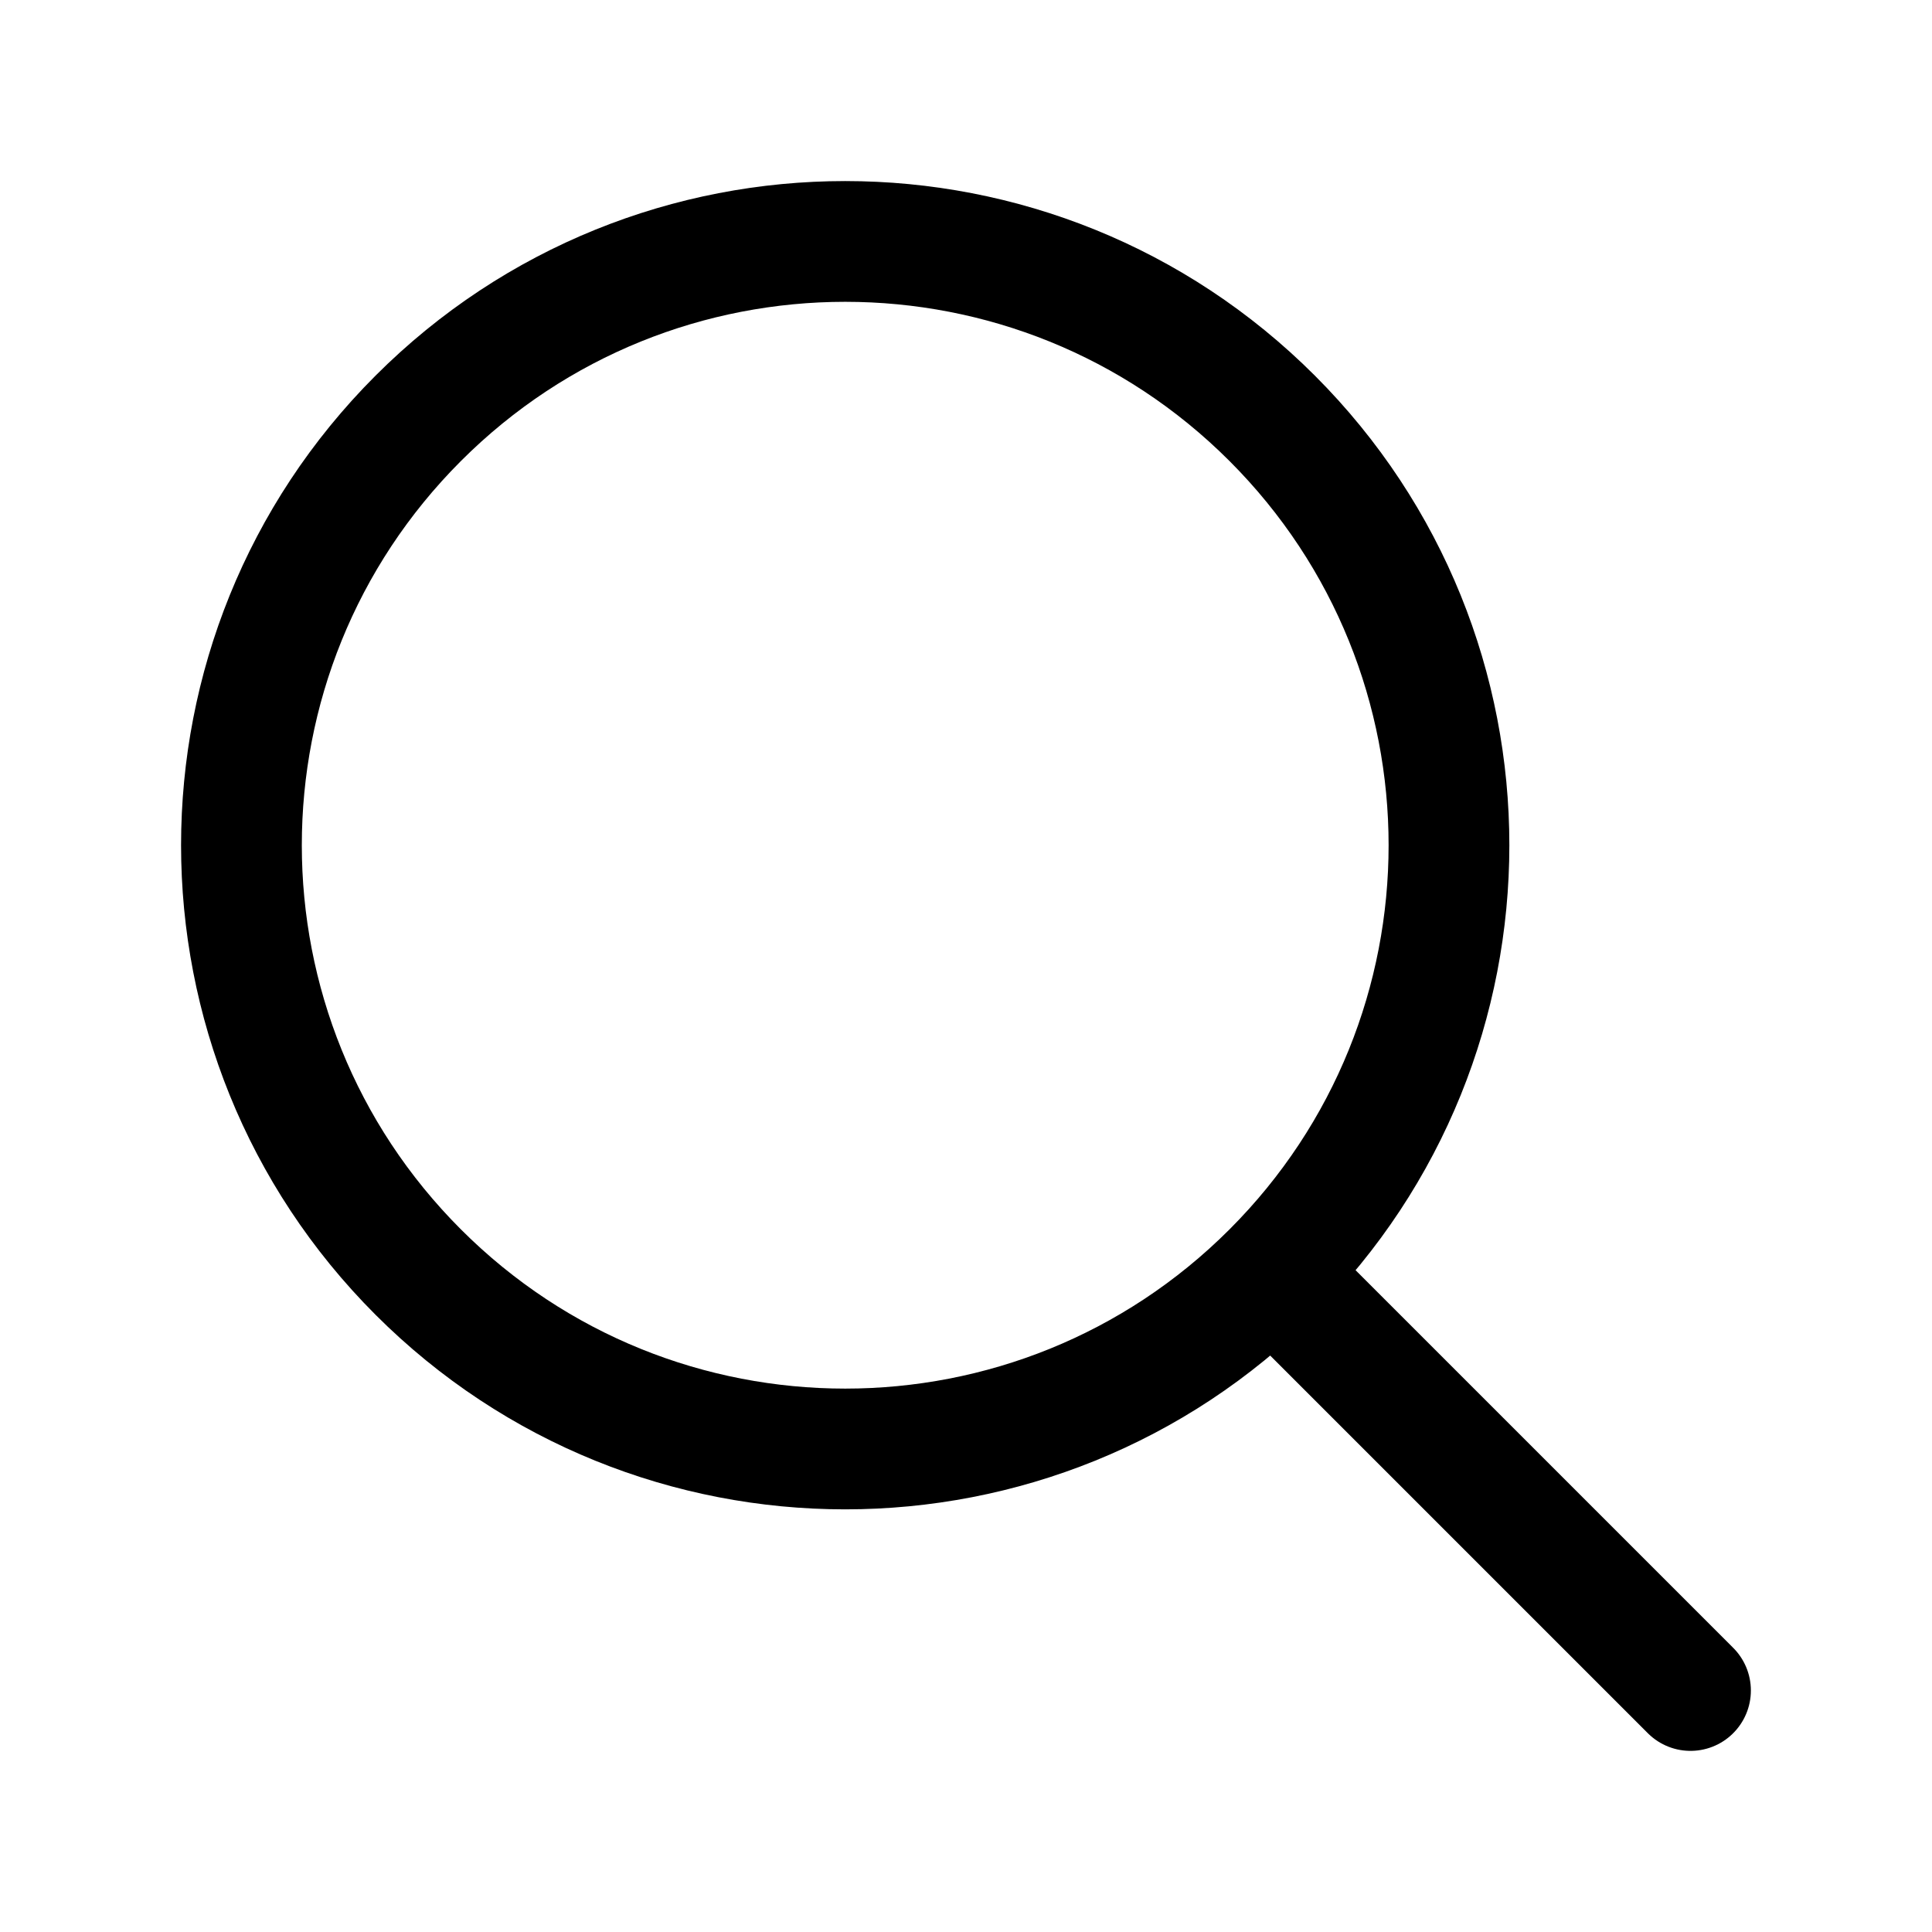
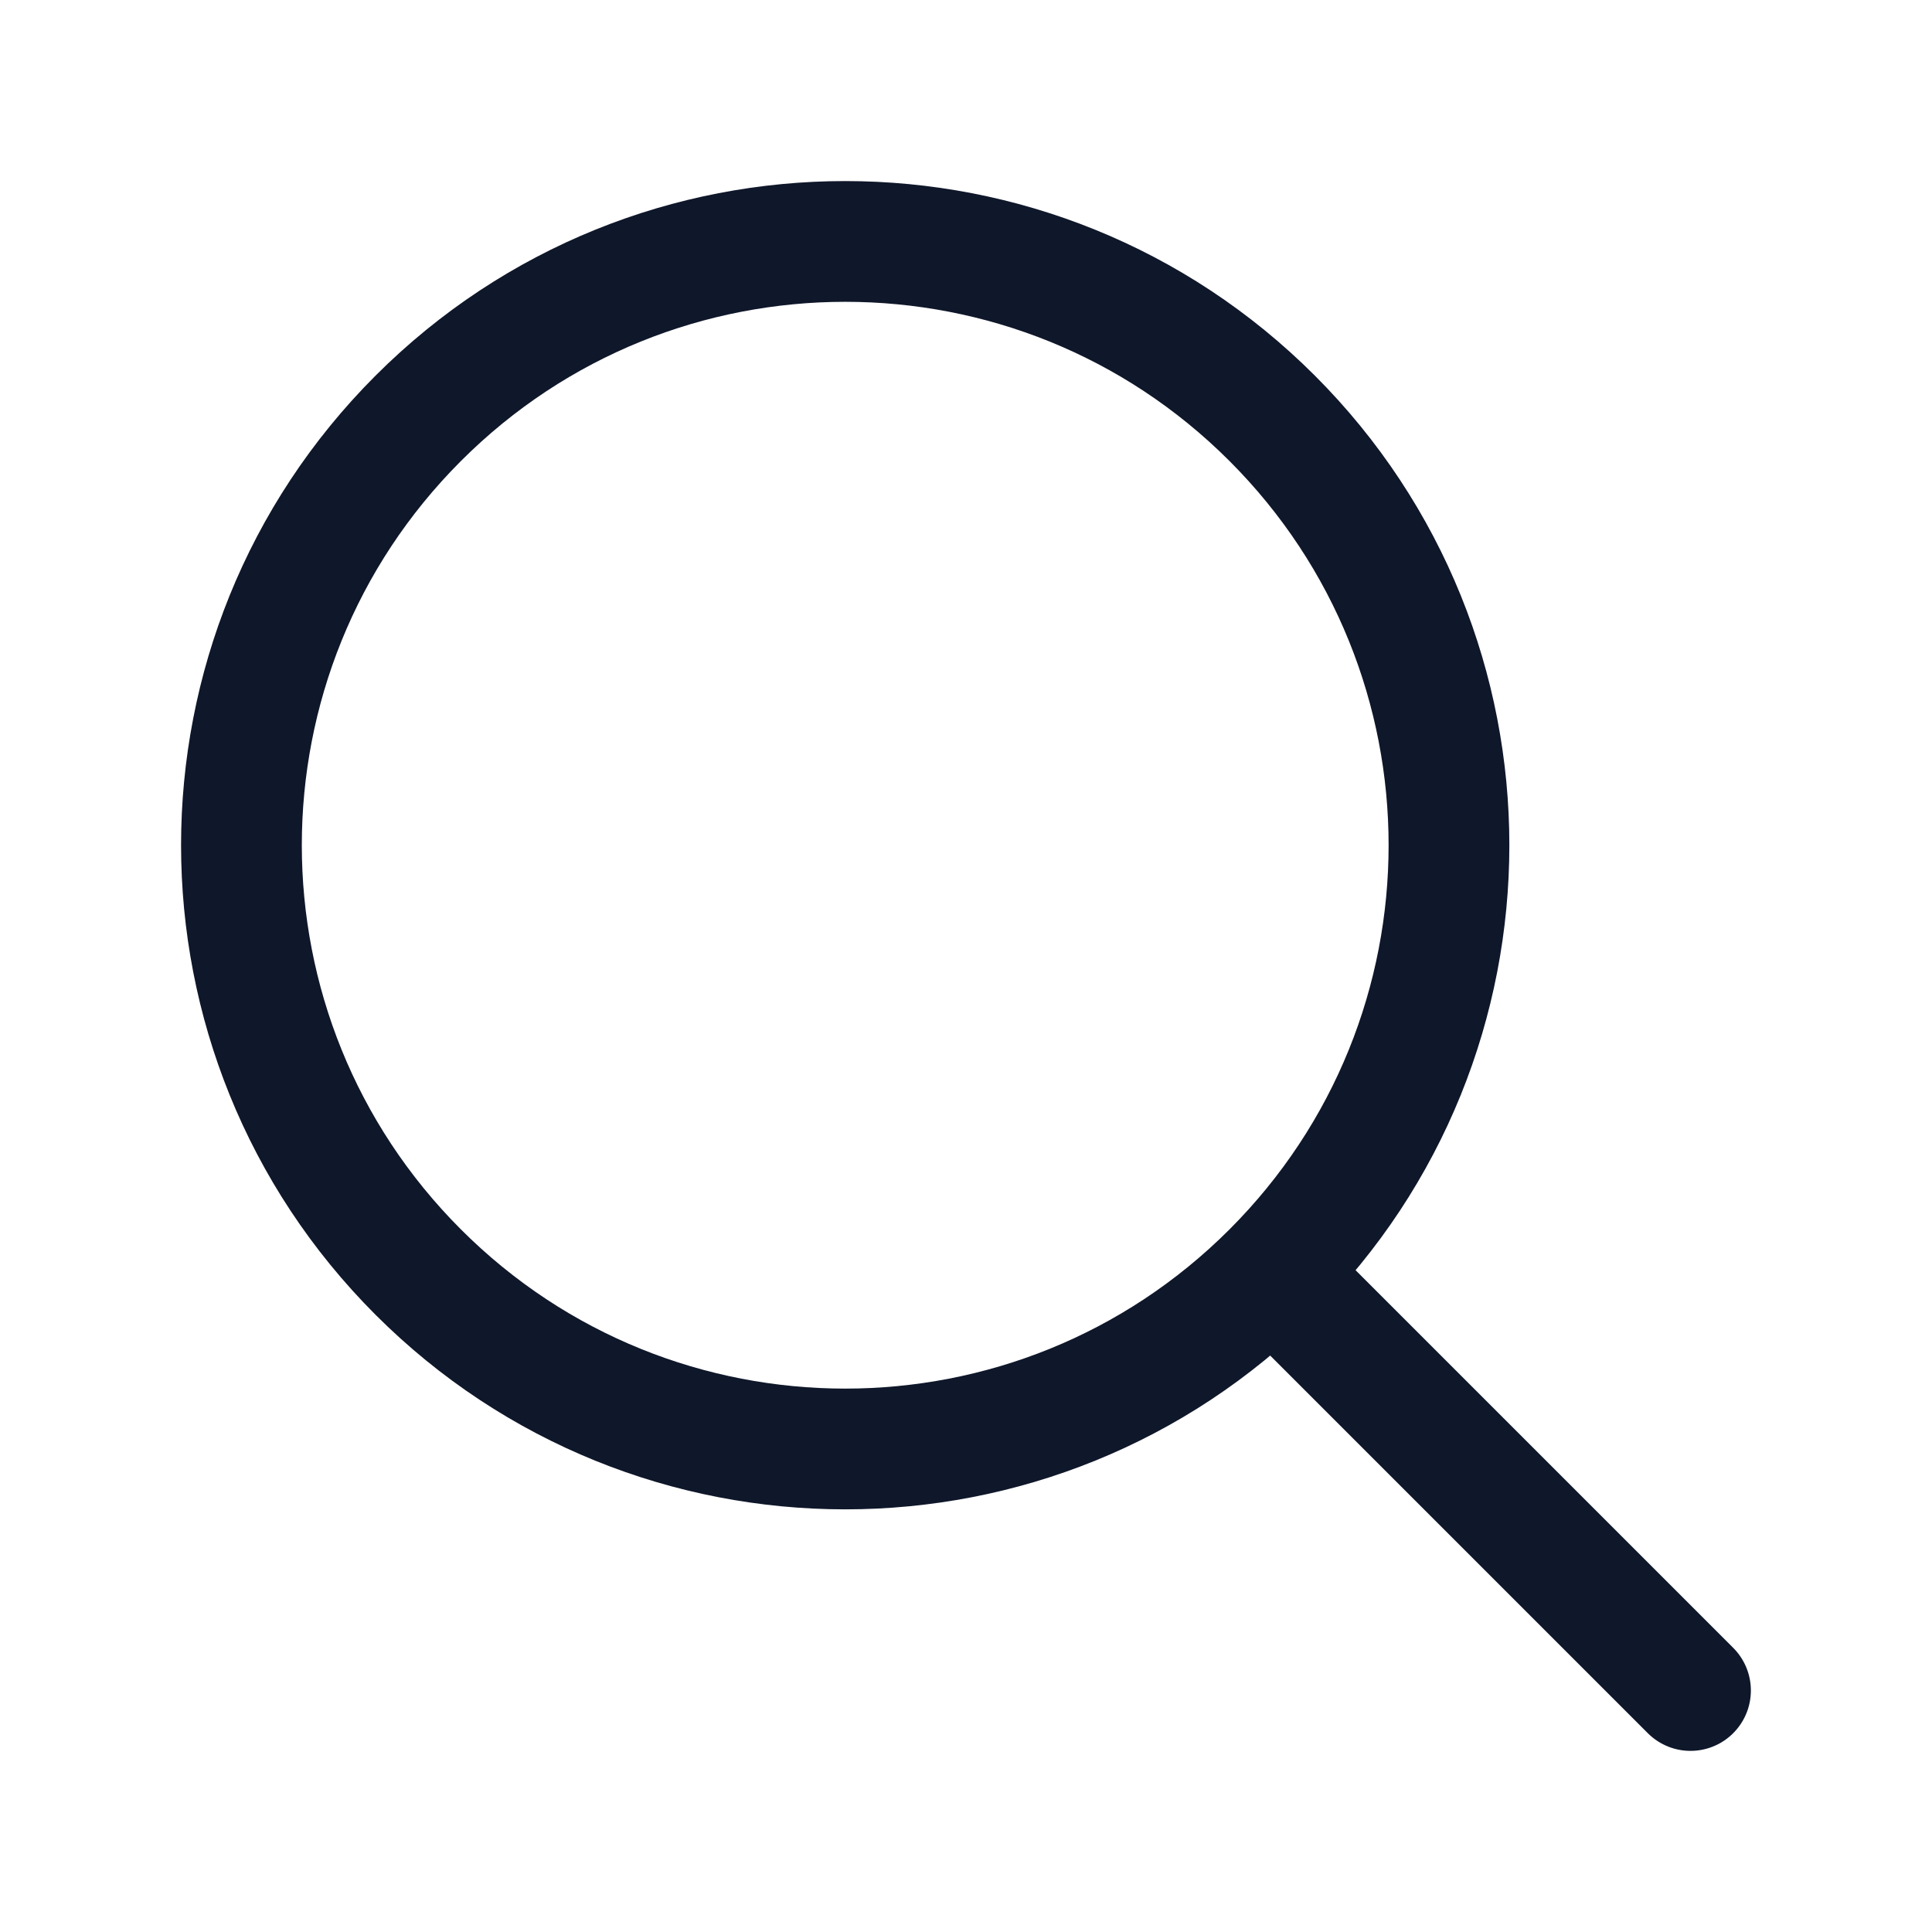
- <svg xmlns="http://www.w3.org/2000/svg" fill="none" viewBox="0 0 24 24" stroke-width="1.5" stroke="currentColor">
+ <svg xmlns="http://www.w3.org/2000/svg" fill="none" viewBox="0 0 24 24" stroke-width="1.5" stroke="#0F172A">
  <path stroke-linecap="round" stroke-linejoin="round" d="m21 21-5.197-5.197m0 0A7.5 7.5 0 1 0 5.196 5.196a7.5 7.5 0 0 0 10.607 10.607Z" />
</svg>
